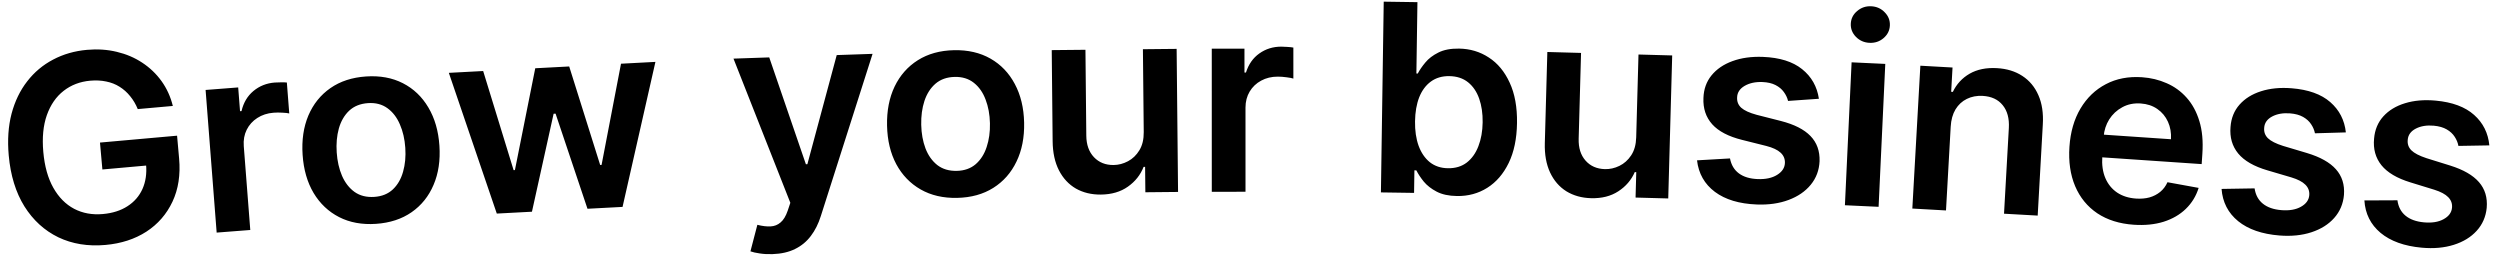
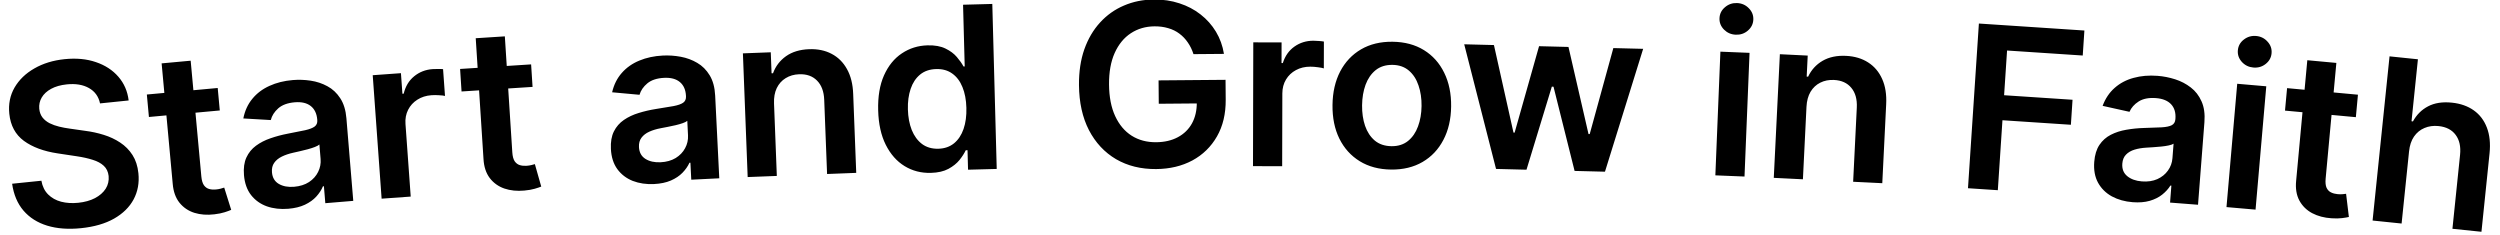
- <svg xmlns="http://www.w3.org/2000/svg" width="610" height="63" viewBox="0 0 610 63" fill="none">
-   <path d="M33.614 26.617C33.127 25.428 32.509 24.381 31.759 23.474C31.022 22.551 30.163 21.784 29.18 21.171C28.213 20.558 27.125 20.13 25.917 19.888C24.707 19.631 23.408 19.565 22.02 19.689C19.53 19.911 17.367 20.735 15.532 22.162C13.697 23.588 12.33 25.566 11.43 28.095C10.544 30.608 10.256 33.6 10.566 37.072C10.878 40.573 11.694 43.489 13.012 45.82C14.331 48.152 16.028 49.864 18.103 50.956C20.177 52.034 22.511 52.457 25.107 52.225C27.461 52.015 29.458 51.38 31.098 50.321C32.753 49.261 33.974 47.858 34.761 46.115C35.547 44.356 35.84 42.352 35.639 40.104L37.567 40.228L24.981 41.352L24.395 34.787L43.206 33.108L43.703 38.677C44.058 42.646 43.519 46.154 42.087 49.203C40.656 52.251 38.531 54.692 35.714 56.526C32.894 58.344 29.568 59.425 25.735 59.767C21.464 60.148 17.628 59.525 14.227 57.897C10.841 56.252 8.083 53.737 5.956 50.352C3.842 46.951 2.567 42.806 2.13 37.916C1.796 34.173 2.026 30.783 2.819 27.746C3.628 24.708 4.899 22.077 6.633 19.853C8.365 17.614 10.473 15.844 12.958 14.542C15.442 13.225 18.2 12.431 21.234 12.161C23.799 11.931 26.225 12.095 28.511 12.652C30.795 13.193 32.859 14.074 34.702 15.293C36.56 16.512 38.132 18.015 39.417 19.801C40.702 21.588 41.62 23.605 42.171 25.853L33.614 26.617ZM52.865 56.754L50.166 21.949L58.119 21.332L58.569 27.133L58.931 27.105C59.41 25.047 60.378 23.414 61.834 22.207C63.304 20.983 65.037 20.294 67.031 20.14C67.484 20.104 67.992 20.088 68.554 20.09C69.13 20.075 69.611 20.091 69.994 20.138L70.579 27.683C70.222 27.589 69.663 27.526 68.9 27.494C68.152 27.446 67.43 27.449 66.736 27.503C65.24 27.619 63.921 28.048 62.778 28.79C61.649 29.516 60.788 30.471 60.196 31.657C59.605 32.843 59.366 34.176 59.481 35.656L61.068 56.117L52.865 56.754ZM91.736 54.62C88.335 54.849 85.337 54.299 82.742 52.971C80.147 51.642 78.071 49.678 76.514 47.08C74.972 44.481 74.08 41.382 73.838 37.784C73.596 34.186 74.064 30.989 75.242 28.191C76.436 25.392 78.229 23.161 80.623 21.496C83.016 19.832 85.914 18.885 89.315 18.656C92.717 18.427 95.715 18.977 98.31 20.306C100.905 21.634 102.974 23.606 104.517 26.22C106.075 28.834 106.975 31.939 107.217 35.537C107.459 39.135 106.983 42.326 105.788 45.109C104.609 47.892 102.822 50.115 100.429 51.78C98.035 53.444 95.138 54.391 91.736 54.62ZM91.339 48.041C93.183 47.917 94.691 47.307 95.862 46.21C97.033 45.099 97.862 43.661 98.351 41.897C98.855 40.132 99.036 38.191 98.893 36.075C98.75 33.943 98.31 32.037 97.574 30.355C96.853 28.657 95.837 27.336 94.528 26.392C93.22 25.447 91.643 25.037 89.799 25.161C87.909 25.288 86.371 25.908 85.186 27.02C84.016 28.132 83.179 29.578 82.676 31.358C82.188 33.122 82.015 35.07 82.158 37.201C82.301 39.318 82.732 41.217 83.453 42.9C84.189 44.582 85.211 45.895 86.52 46.839C87.843 47.768 89.449 48.168 91.339 48.041ZM121.218 52.112L109.517 17.775L117.892 17.331L125.321 41.516L125.639 41.499L130.601 16.656L138.885 16.216L146.443 40.259L146.783 40.241L151.526 15.545L159.924 15.1L151.902 50.484L143.345 50.938L135.559 27.727L135.082 27.752L129.796 51.657L121.218 52.112ZM188.497 62.005C187.376 62.044 186.336 61.988 185.376 61.839C184.431 61.705 183.675 61.534 183.107 61.326L184.795 54.855C186.004 55.162 187.077 55.292 188.015 55.245C188.953 55.198 189.769 54.874 190.461 54.274C191.168 53.689 191.749 52.729 192.204 51.395L192.843 49.485L178.971 14.303L187.694 14.005L196.637 40.077L197 40.065L204.161 13.44L212.906 13.141L200.277 52.733C199.689 54.602 198.88 56.214 197.85 57.569C196.821 58.938 195.538 59.998 194.002 60.748C192.482 61.512 190.647 61.932 188.497 62.005ZM233.558 48.283C230.15 48.358 227.179 47.673 224.647 46.228C222.115 44.783 220.13 42.728 218.692 40.062C217.27 37.395 216.519 34.259 216.44 30.654C216.361 27.049 216.973 23.876 218.277 21.134C219.596 18.392 221.489 16.244 223.956 14.69C226.422 13.136 229.359 12.321 232.768 12.246C236.176 12.172 239.146 12.857 241.679 14.302C244.211 15.746 246.188 17.81 247.611 20.491C249.049 23.172 249.807 26.316 249.887 29.921C249.966 33.526 249.345 36.692 248.026 39.418C246.722 42.145 244.837 44.285 242.37 45.839C239.903 47.394 236.966 48.208 233.558 48.283ZM233.459 41.693C235.307 41.652 236.841 41.111 238.061 40.069C239.28 39.011 240.174 37.613 240.742 35.873C241.325 34.132 241.594 32.202 241.547 30.081C241.5 27.945 241.147 26.02 240.489 24.307C239.844 22.578 238.89 21.213 237.625 20.21C236.361 19.207 234.804 18.726 232.956 18.767C231.063 18.808 229.499 19.358 228.264 20.415C227.044 21.473 226.143 22.879 225.56 24.634C224.992 26.375 224.732 28.313 224.778 30.448C224.825 32.569 225.17 34.486 225.814 36.2C226.473 37.913 227.435 39.271 228.699 40.274C229.979 41.261 231.565 41.734 233.459 41.693ZM279.072 32.234L278.871 12.008L287.098 11.926L287.445 46.834L279.468 46.913L279.406 40.709L279.043 40.712C278.274 42.675 276.995 44.286 275.204 45.546C273.429 46.806 271.231 47.45 268.61 47.476C266.322 47.498 264.294 47.011 262.526 46.013C260.774 45 259.396 43.522 258.391 41.577C257.387 39.617 256.871 37.243 256.843 34.456L256.622 12.229L264.849 12.148L265.057 33.101C265.079 35.313 265.703 37.065 266.928 38.355C268.153 39.646 269.75 40.282 271.72 40.262C272.932 40.25 274.103 39.943 275.234 39.341C276.364 38.739 277.287 37.851 278.003 36.677C278.733 35.488 279.09 34.007 279.072 32.234ZM295.676 46.792L295.671 11.883L303.648 11.882L303.649 17.7L304.013 17.7C304.649 15.685 305.74 14.132 307.285 13.04C308.845 11.934 310.626 11.381 312.626 11.381C313.08 11.381 313.588 11.403 314.148 11.449C314.724 11.479 315.201 11.532 315.58 11.608L315.581 19.176C315.233 19.055 314.68 18.949 313.922 18.858C313.18 18.752 312.46 18.699 311.763 18.699C310.263 18.699 308.915 19.025 307.718 19.677C306.536 20.313 305.604 21.2 304.922 22.336C304.241 23.473 303.9 24.783 303.9 26.268L303.903 46.791L295.676 46.792ZM336.944 46.946L337.628 0.405L345.854 0.526L345.598 17.933L345.939 17.939C346.376 17.096 346.987 16.204 347.774 15.261C348.561 14.302 349.618 13.492 350.947 12.83C352.275 12.152 353.962 11.828 356.007 11.858C358.703 11.898 361.125 12.623 363.271 14.034C365.433 15.429 367.13 17.477 368.363 20.177C369.612 22.862 370.208 26.144 370.151 30.023C370.094 33.856 369.418 37.104 368.121 39.767C366.824 42.43 365.082 44.45 362.895 45.827C360.708 47.204 358.243 47.872 355.501 47.832C353.501 47.803 351.847 47.445 350.539 46.759C349.231 46.073 348.182 45.255 347.393 44.304C346.619 43.338 346.019 42.427 345.592 41.572L345.115 41.565L345.034 47.065L336.944 46.946ZM345.268 29.612C345.234 31.869 345.524 33.851 346.135 35.557C346.761 37.263 347.674 38.602 348.872 39.575C350.085 40.532 351.563 41.024 353.305 41.049C355.123 41.076 356.653 40.613 357.894 39.662C359.136 38.695 360.079 37.368 360.726 35.68C361.387 33.978 361.734 32.036 361.766 29.854C361.798 27.688 361.515 25.759 360.919 24.068C360.322 22.378 359.418 21.046 358.204 20.073C356.991 19.101 355.468 18.601 353.635 18.574C351.878 18.549 350.379 18.989 349.138 19.895C347.897 20.801 346.947 22.082 346.286 23.74C345.64 25.397 345.301 27.354 345.268 29.612ZM399.233 33.52L399.792 13.3L408.016 13.528L407.051 48.423L399.077 48.203L399.248 42.001L398.885 41.991C398.043 43.923 396.704 45.485 394.868 46.677C393.046 47.869 390.825 48.429 388.205 48.357C385.918 48.294 383.91 47.73 382.181 46.667C380.468 45.589 379.146 44.059 378.216 42.078C377.286 40.082 376.859 37.691 376.936 34.904L377.551 12.685L385.775 12.913L385.195 33.859C385.134 36.07 385.692 37.844 386.867 39.18C388.043 40.516 389.615 41.211 391.584 41.266C392.796 41.299 393.978 41.036 395.13 40.477C396.282 39.918 397.238 39.065 397.997 37.919C398.772 36.758 399.184 35.292 399.233 33.52ZM443.812 24.099L436.286 24.626C436.104 23.861 435.76 23.135 435.256 22.448C434.767 21.762 434.092 21.198 433.229 20.755C432.367 20.313 431.3 20.067 430.028 20.017C428.317 19.951 426.865 20.267 425.67 20.963C424.491 21.661 423.886 22.6 423.855 23.782C423.801 24.796 424.14 25.635 424.872 26.3C425.62 26.966 426.871 27.538 428.627 28.015L434.528 29.517C437.801 30.356 440.21 31.579 441.755 33.185C443.316 34.792 444.055 36.845 443.974 39.343C443.874 41.538 443.155 43.451 441.818 45.083C440.497 46.699 438.698 47.934 436.421 48.786C434.144 49.638 431.552 50.008 428.646 49.895C424.376 49.73 420.974 48.704 418.439 46.817C415.904 44.915 414.449 42.349 414.074 39.12L422.12 38.658C422.423 40.246 423.149 41.465 424.299 42.313C425.449 43.161 426.97 43.621 428.862 43.695C430.816 43.77 432.398 43.429 433.61 42.673C434.837 41.917 435.474 40.948 435.519 39.767C435.558 38.768 435.204 37.928 434.457 37.247C433.725 36.567 432.563 36.021 430.972 35.611L425.07 34.132C421.751 33.306 419.321 32.037 417.78 30.325C416.239 28.597 415.526 26.462 415.639 23.919C415.707 21.769 416.362 19.929 417.604 18.4C418.861 16.856 420.567 15.694 422.72 14.913C424.888 14.117 427.366 13.774 430.151 13.881C434.239 14.039 437.423 15.034 439.702 16.866C441.997 18.699 443.367 21.109 443.812 24.099ZM450.159 50.078L451.79 15.207L460.008 15.592L458.378 50.463L450.159 50.078ZM456.153 10.451C454.852 10.391 453.752 9.907 452.854 9C451.957 8.079 451.537 7.005 451.594 5.779C451.652 4.538 452.17 3.508 453.149 2.689C454.128 1.855 455.269 1.469 456.571 1.529C457.887 1.591 458.987 2.082 459.869 3.003C460.767 3.91 461.187 4.984 461.129 6.225C461.072 7.451 460.553 8.481 459.574 9.315C458.61 10.134 457.47 10.513 456.153 10.451ZM475.97 30.925L474.823 51.348L466.609 50.886L468.567 16.032L476.418 16.473L476.085 22.396L476.494 22.419C477.405 20.512 478.77 19.033 480.59 17.982C482.424 16.932 484.642 16.48 487.244 16.626C489.65 16.761 491.716 17.393 493.443 18.522C495.186 19.652 496.494 21.22 497.367 23.227C498.256 25.235 498.615 27.63 498.443 30.412L497.197 52.605L488.982 52.143L490.158 31.222C490.289 28.892 489.786 27.035 488.65 25.651C487.528 24.268 485.909 23.517 483.791 23.398C482.354 23.317 481.058 23.563 479.903 24.135C478.763 24.693 477.843 25.545 477.141 26.689C476.455 27.834 476.064 29.246 475.97 30.925ZM520.641 54.837C517.149 54.599 514.183 53.668 511.742 52.044C509.317 50.406 507.516 48.203 506.338 45.434C505.16 42.651 504.696 39.438 504.944 35.795C505.188 32.212 506.082 29.114 507.627 26.501C509.188 23.873 511.251 21.888 513.818 20.544C516.386 19.185 519.333 18.619 522.659 18.845C524.805 18.991 526.807 19.477 528.665 20.302C530.538 21.113 532.159 22.286 533.528 23.822C534.911 25.359 535.951 27.267 536.646 29.547C537.342 31.812 537.586 34.471 537.378 37.525L537.207 40.041L508.66 38.098L509.036 32.565L529.716 33.973C529.807 32.4 529.563 30.979 528.981 29.709C528.4 28.424 527.537 27.386 526.391 26.594C525.26 25.803 523.909 25.354 522.337 25.247C520.659 25.133 519.157 25.441 517.832 26.171C516.507 26.885 515.445 27.876 514.645 29.143C513.861 30.395 513.409 31.8 513.288 33.356L512.959 38.185C512.821 40.211 513.073 41.975 513.715 43.476C514.358 44.963 515.318 46.137 516.596 46.998C517.875 47.845 519.406 48.329 521.19 48.45C522.384 48.531 523.476 48.439 524.466 48.172C525.457 47.89 526.331 47.441 527.087 46.824C527.842 46.207 528.435 45.42 528.865 44.462L536.47 45.846C535.849 47.838 534.806 49.544 533.343 50.963C531.895 52.368 530.093 53.415 527.935 54.103C525.778 54.776 523.347 55.021 520.641 54.837ZM572.39 32.305L564.849 32.524C564.698 31.752 564.385 31.013 563.909 30.306C563.448 29.601 562.796 29.009 561.953 28.531C561.109 28.054 560.053 27.764 558.784 27.663C557.078 27.527 555.613 27.783 554.391 28.43C553.185 29.079 552.542 29.993 552.463 31.172C552.367 32.183 552.672 33.035 553.376 33.73C554.096 34.426 555.323 35.048 557.058 35.596L562.892 37.338C566.128 38.311 568.485 39.631 569.963 41.299C571.457 42.969 572.112 45.05 571.928 47.543C571.738 49.732 570.942 51.614 569.54 53.19C568.154 54.751 566.306 55.911 563.996 56.669C561.686 57.427 559.081 57.691 556.181 57.46C551.922 57.12 548.564 55.956 546.109 53.966C543.654 51.962 542.305 49.339 542.062 46.097L550.121 45.964C550.358 47.564 551.034 48.811 552.148 49.706C553.262 50.6 554.763 51.122 556.651 51.273C558.6 51.428 560.195 51.153 561.437 50.446C562.694 49.741 563.369 48.799 563.463 47.621C563.543 46.624 563.223 45.77 562.505 45.059C561.801 44.35 560.663 43.757 559.09 43.282L553.253 41.563C549.971 40.602 547.595 39.235 546.125 37.461C544.656 35.672 544.031 33.509 544.248 30.973C544.404 28.827 545.134 27.016 546.437 25.539C547.757 24.048 549.508 22.956 551.691 22.264C553.89 21.558 556.38 21.316 559.159 21.537C563.237 21.862 566.377 22.987 568.58 24.91C570.797 26.835 572.068 29.3 572.39 32.305ZM607.4 35.473L599.857 35.603C599.715 34.83 599.41 34.087 598.943 33.374C598.49 32.663 597.845 32.064 597.008 31.577C596.17 31.089 595.117 30.787 593.85 30.671C592.145 30.515 590.678 30.753 589.448 31.386C588.234 32.02 587.58 32.927 587.487 34.105C587.38 35.114 587.674 35.971 588.37 36.673C589.082 37.378 590.302 38.014 592.03 38.584L597.843 40.394C601.067 41.405 603.409 42.753 604.867 44.438C606.34 46.125 606.971 48.214 606.758 50.705C606.542 52.892 605.724 54.764 604.303 56.323C602.898 57.868 601.037 59.006 598.718 59.737C596.399 60.467 593.792 60.7 590.895 60.435C586.64 60.045 583.296 58.841 580.864 56.823C578.433 54.789 577.116 52.151 576.911 48.906L584.971 48.869C585.189 50.471 585.85 51.726 586.954 52.633C588.057 53.541 589.552 54.081 591.438 54.254C593.385 54.432 594.983 54.176 596.233 53.484C597.498 52.793 598.185 51.86 598.292 50.683C598.384 49.687 598.074 48.829 597.364 48.11C596.669 47.392 595.538 46.786 593.97 46.293L588.155 44.505C584.884 43.505 582.524 42.11 581.075 40.319C579.628 38.512 579.028 36.342 579.276 33.809C579.457 31.665 580.208 29.862 581.528 28.401C582.865 26.926 584.63 25.855 586.821 25.189C589.029 24.509 591.521 24.296 594.297 24.55C598.371 24.923 601.497 26.085 603.677 28.034C605.872 29.985 607.113 32.465 607.4 35.473Z" fill="black" />
+ <svg xmlns="http://www.w3.org/2000/svg" width="705" height="66" viewBox="0 0 705 66" fill="none">
+   <path d="M28.209 29.159C27.795 27.207 26.748 25.761 25.067 24.822C23.402 23.881 21.326 23.538 18.839 23.794C17.09 23.974 15.618 24.392 14.421 25.048C13.224 25.704 12.341 26.518 11.771 27.491C11.2 28.463 10.967 29.531 11.072 30.693C11.171 31.657 11.476 32.471 11.985 33.135C12.51 33.797 13.183 34.337 14.003 34.755C14.821 35.158 15.714 35.478 16.683 35.713C17.651 35.949 18.622 36.131 19.595 36.259L24.047 36.898C25.837 37.126 27.574 37.503 29.258 38.031C30.957 38.556 32.502 39.281 33.891 40.204C35.296 41.126 36.452 42.294 37.359 43.709C38.266 45.124 38.822 46.833 39.028 48.838C39.307 51.551 38.86 54.011 37.685 56.219C36.509 58.411 34.67 60.222 32.166 61.652C29.677 63.066 26.578 63.963 22.87 64.344C19.268 64.715 16.083 64.479 13.316 63.636C10.564 62.792 8.332 61.376 6.619 59.389C4.922 57.401 3.855 54.876 3.419 51.813L11.671 50.965C11.957 52.565 12.592 53.856 13.576 54.836C14.561 55.816 15.781 56.498 17.237 56.881C18.708 57.263 20.317 57.364 22.066 57.185C23.89 56.997 25.459 56.562 26.775 55.878C28.104 55.178 29.11 54.297 29.794 53.237C30.475 52.162 30.755 50.96 30.634 49.632C30.495 48.428 30.038 47.47 29.265 46.757C28.489 46.03 27.449 45.467 26.144 45.068C24.852 44.652 23.355 44.319 21.654 44.067L16.247 43.252C12.333 42.664 9.166 41.49 6.746 39.728C4.339 37.95 2.965 35.403 2.625 32.087C2.344 29.359 2.837 26.894 4.103 24.692C5.385 22.489 7.249 20.69 9.695 19.297C12.139 17.888 14.982 17.017 18.222 16.683C21.508 16.346 24.445 16.622 27.035 17.514C29.638 18.389 31.752 19.763 33.376 21.637C34.999 23.496 35.967 25.727 36.28 28.33L28.209 29.159ZM61.395 24.814L61.979 31.151L41.995 32.991L41.411 26.655L61.395 24.814ZM45.578 17.872L53.77 17.117L56.776 49.752C56.878 50.853 57.122 51.683 57.508 52.241C57.908 52.782 58.397 53.133 58.974 53.292C59.552 53.452 60.18 53.501 60.859 53.438C61.372 53.391 61.836 53.31 62.252 53.196C62.682 53.08 63.008 52.982 63.229 52.9L65.199 59.178C64.776 59.369 64.165 59.593 63.367 59.849C62.584 60.104 61.613 60.3 60.454 60.437C58.408 60.686 56.531 60.547 54.824 60.02C53.115 59.477 51.712 58.526 50.612 57.166C49.529 55.806 48.894 54.038 48.709 51.864L45.578 17.872ZM81.311 58.872C79.106 59.055 77.088 58.828 75.257 58.189C73.439 57.534 71.951 56.472 70.796 55.002C69.655 53.53 68.99 51.655 68.801 49.375C68.638 47.412 68.865 45.758 69.484 44.415C70.102 43.071 71.006 41.962 72.195 41.088C73.384 40.214 74.748 39.516 76.286 38.993C77.837 38.453 79.451 38.023 81.127 37.701C83.148 37.321 84.786 36.995 86.041 36.723C87.294 36.437 88.192 36.089 88.736 35.679C89.294 35.252 89.54 34.647 89.475 33.861L89.463 33.725C89.322 32.019 88.706 30.74 87.617 29.888C86.528 29.036 85.032 28.688 83.129 28.846C81.121 29.013 79.564 29.583 78.459 30.557C77.369 31.529 76.67 32.629 76.361 33.855L68.615 33.403C69.044 31.239 69.894 29.39 71.165 27.855C72.435 26.305 74.045 25.093 75.994 24.216C77.942 23.325 80.132 22.778 82.563 22.576C84.239 22.437 85.924 22.495 87.617 22.75C89.311 23.004 90.882 23.528 92.332 24.32C93.78 25.096 94.983 26.221 95.941 27.692C96.915 29.162 97.497 31.052 97.689 33.362L99.621 56.646L91.739 57.3L91.343 52.521L91.071 52.543C90.653 53.551 90.026 54.515 89.19 55.436C88.368 56.34 87.299 57.106 85.983 57.732C84.68 58.342 83.123 58.722 81.311 58.872ZM82.94 52.671C84.586 52.534 85.986 52.091 87.14 51.342C88.293 50.577 89.149 49.624 89.708 48.483C90.282 47.341 90.516 46.128 90.409 44.844L90.069 40.745C89.83 40.978 89.408 41.21 88.804 41.443C88.215 41.674 87.549 41.889 86.805 42.088C86.061 42.286 85.324 42.469 84.593 42.636C83.862 42.803 83.228 42.947 82.69 43.068C81.481 43.335 80.409 43.698 79.474 44.156C78.539 44.613 77.82 45.205 77.318 45.931C76.814 46.642 76.606 47.526 76.694 48.583C76.819 50.093 77.465 51.187 78.631 51.865C79.797 52.544 81.234 52.812 82.94 52.671ZM107.616 56.027L105.108 21.208L113.064 20.635L113.482 26.438L113.845 26.412C114.335 24.356 115.311 22.729 116.774 21.53C118.252 20.314 119.988 19.635 121.982 19.491C122.436 19.458 122.944 19.445 123.506 19.45C124.083 19.438 124.562 19.457 124.946 19.505L125.489 27.054C125.133 26.958 124.574 26.892 123.812 26.856C123.064 26.803 122.342 26.802 121.647 26.852C120.151 26.96 118.829 27.382 117.682 28.118C116.549 28.837 115.683 29.788 115.085 30.971C114.486 32.153 114.241 33.485 114.347 34.966L115.822 55.436L107.616 56.027ZM149.775 18.157L150.183 24.507L130.156 25.796L129.748 19.445L149.775 18.157ZM134.155 10.781L142.365 10.252L144.47 42.958C144.541 44.061 144.762 44.897 145.132 45.466C145.517 46.018 145.996 46.382 146.569 46.557C147.142 46.733 147.769 46.799 148.449 46.755C148.963 46.722 149.43 46.654 149.848 46.551C150.282 46.448 150.61 46.358 150.833 46.283L152.629 52.613C152.201 52.792 151.584 52.999 150.779 53.233C149.989 53.466 149.013 53.635 147.851 53.74C145.799 53.933 143.926 53.742 142.234 53.168C140.542 52.578 139.165 51.589 138.104 50.2C137.058 48.809 136.472 47.025 136.347 44.847L134.155 10.781ZM184.461 51.9C182.252 52.009 180.242 51.715 178.432 51.016C176.637 50.301 175.187 49.189 174.08 47.682C172.989 46.173 172.386 44.277 172.273 41.992C172.175 40.024 172.458 38.38 173.12 37.057C173.783 35.735 174.723 34.657 175.941 33.822C177.159 32.988 178.545 32.336 180.099 31.864C181.667 31.377 183.295 31 184.981 30.734C187.013 30.421 188.661 30.149 189.924 29.92C191.186 29.675 192.095 29.357 192.652 28.965C193.224 28.558 193.49 27.96 193.451 27.174L193.444 27.037C193.359 25.327 192.787 24.028 191.726 23.14C190.666 22.253 189.182 21.856 187.275 21.951C185.263 22.05 183.688 22.569 182.551 23.505C181.429 24.44 180.694 25.516 180.345 26.732L172.618 26.023C173.118 23.874 174.029 22.054 175.351 20.563C176.672 19.056 178.321 17.897 180.298 17.086C182.275 16.26 184.481 15.786 186.918 15.665C188.598 15.582 190.28 15.695 191.964 16.006C193.648 16.317 195.201 16.892 196.623 17.732C198.045 18.556 199.21 19.72 200.119 21.222C201.043 22.724 201.562 24.632 201.677 26.947L202.835 50.282L194.936 50.674L194.698 45.885L194.426 45.898C193.974 46.892 193.316 47.834 192.45 48.727C191.598 49.604 190.504 50.333 189.168 50.915C187.846 51.481 186.277 51.809 184.461 51.9ZM186.295 45.756C187.945 45.674 189.359 45.278 190.537 44.567C191.714 43.841 192.601 42.917 193.198 41.795C193.81 40.672 194.084 39.468 194.02 38.182L193.816 34.073C193.569 34.298 193.14 34.516 192.529 34.729C191.932 34.94 191.259 35.133 190.51 35.307C189.76 35.48 189.017 35.639 188.28 35.781C187.544 35.924 186.905 36.047 186.364 36.15C185.147 36.377 184.063 36.704 183.114 37.13C182.164 37.556 181.426 38.124 180.9 38.833C180.373 39.526 180.136 40.403 180.188 41.462C180.263 42.975 180.873 44.091 182.016 44.808C183.159 45.525 184.585 45.84 186.295 45.756ZM218.276 29.174L219.064 49.613L210.843 49.93L209.498 15.047L217.355 14.744L217.584 20.671L217.993 20.655C218.72 18.671 219.939 17.07 221.651 15.852C223.378 14.633 225.544 13.973 228.148 13.873C230.555 13.78 232.672 14.214 234.498 15.174C236.34 16.134 237.79 17.572 238.85 19.487C239.924 21.402 240.508 23.752 240.6 26.538L241.457 48.749L233.236 49.066L232.428 28.127C232.338 25.796 231.662 23.995 230.4 22.724C229.153 21.453 227.47 20.858 225.35 20.94C223.912 20.996 222.645 21.363 221.549 22.042C220.468 22.706 219.632 23.64 219.042 24.845C218.466 26.05 218.211 27.493 218.276 29.174ZM262.508 48.752C259.766 48.825 257.294 48.187 255.09 46.836C252.887 45.486 251.12 43.487 249.791 40.84C248.462 38.193 247.747 34.953 247.644 31.121C247.54 27.244 248.089 23.955 249.289 21.255C250.505 18.54 252.185 16.471 254.33 15.05C256.474 13.613 258.886 12.859 261.567 12.787C263.612 12.732 265.302 13.036 266.639 13.697C267.975 14.343 269.042 15.141 269.84 16.089C270.638 17.023 271.261 17.908 271.708 18.745L272.048 18.736L271.582 1.333L279.829 1.112L281.076 47.641L272.988 47.857L272.84 42.359L272.341 42.373C271.939 43.232 271.35 44.15 270.573 45.126C269.795 46.086 268.756 46.917 267.457 47.619C266.157 48.321 264.507 48.698 262.508 48.752ZM264.622 41.943C266.364 41.896 267.835 41.387 269.037 40.415C270.238 39.428 271.134 38.078 271.725 36.364C272.316 34.651 272.581 32.666 272.52 30.409C272.46 28.152 272.089 26.199 271.408 24.55C270.743 22.901 269.784 21.631 268.532 20.74C267.296 19.848 265.792 19.426 264.02 19.474C262.187 19.523 260.67 20.041 259.469 21.028C258.268 22.015 257.379 23.358 256.803 25.055C256.227 26.753 255.968 28.685 256.026 30.851C256.085 33.032 256.447 34.97 257.114 36.665C257.796 38.344 258.763 39.66 260.016 40.611C261.284 41.547 262.819 41.991 264.622 41.943ZM336.563 15.268C336.174 14.044 335.642 12.95 334.967 11.986C334.307 11.006 333.512 10.172 332.582 9.483C331.667 8.794 330.618 8.28 329.433 7.941C328.248 7.588 326.959 7.417 325.565 7.428C323.065 7.449 320.843 8.097 318.899 9.371C316.955 10.645 315.433 12.507 314.332 14.955C313.247 17.389 312.719 20.348 312.748 23.833C312.778 27.348 313.356 30.32 314.483 32.75C315.609 35.18 317.163 37.023 319.143 38.279C321.123 39.52 323.416 40.13 326.022 40.108C328.386 40.088 330.427 39.616 332.147 38.692C333.882 37.768 335.212 36.469 336.137 34.795C337.062 33.105 337.515 31.131 337.496 28.874L339.408 29.153L326.772 29.26L326.716 22.669L345.602 22.51L345.649 28.101C345.683 32.085 344.863 35.539 343.191 38.463C341.519 41.386 339.204 43.648 336.248 45.249C333.292 46.834 329.889 47.643 326.041 47.676C321.753 47.712 317.98 46.782 314.721 44.885C311.478 42.973 308.932 40.244 307.084 36.699C305.251 33.139 304.313 28.904 304.272 23.995C304.24 20.238 304.742 16.877 305.778 13.914C306.829 10.95 308.307 8.43 310.214 6.353C312.121 4.261 314.365 2.667 316.947 1.569C319.528 0.456 322.342 -0.113 325.387 -0.139C327.963 -0.16 330.368 0.198 332.601 0.937C334.835 1.661 336.821 2.704 338.56 4.069C340.314 5.433 341.759 7.057 342.896 8.941C344.033 10.826 344.786 12.91 345.154 15.195L336.563 15.268ZM353.344 46.853L353.428 11.944L361.405 11.963L361.391 17.782L361.755 17.782C362.396 15.769 363.49 14.219 365.038 13.131C366.602 12.029 368.383 11.48 370.383 11.485C370.838 11.486 371.345 11.51 371.906 11.557C372.482 11.588 372.959 11.643 373.337 11.719L373.319 19.287C372.971 19.165 372.418 19.058 371.661 18.965C370.919 18.858 370.199 18.803 369.502 18.801C368.002 18.797 366.653 19.12 365.454 19.769C364.271 20.402 363.337 21.286 362.653 22.421C361.968 23.556 361.624 24.866 361.62 26.35L361.571 46.873L353.344 46.853ZM392.276 47.815C388.867 47.773 385.921 46.988 383.44 45.458C380.958 43.928 379.044 41.807 377.698 39.093C376.366 36.38 375.722 33.221 375.766 29.615C375.809 26.009 376.529 22.858 377.925 20.163C379.336 17.467 381.301 15.385 383.819 13.915C386.337 12.445 389.3 11.731 392.709 11.772C396.118 11.813 399.063 12.598 401.545 14.128C404.026 15.658 405.933 17.787 407.264 20.515C408.61 23.244 409.261 26.411 409.218 30.017C409.175 33.623 408.447 36.766 407.036 39.446C405.64 42.126 403.683 44.201 401.166 45.671C398.648 47.141 395.684 47.855 392.276 47.815ZM392.4 41.225C394.249 41.247 395.8 40.758 397.055 39.758C398.309 38.742 399.25 37.375 399.877 35.655C400.519 33.935 400.852 32.015 400.878 29.894C400.904 27.758 400.616 25.822 400.016 24.088C399.431 22.338 398.523 20.941 397.293 19.895C396.063 18.85 394.524 18.317 392.676 18.294C390.782 18.272 389.2 18.768 387.93 19.783C386.676 20.798 385.727 22.173 385.085 23.908C384.458 25.628 384.132 27.556 384.106 29.692C384.081 31.813 384.361 33.741 384.946 35.475C385.546 37.21 386.462 38.6 387.692 39.645C388.937 40.675 390.506 41.202 392.4 41.225ZM421.883 47.639L412.908 12.491L421.292 12.704L426.804 37.397L427.122 37.405L434.015 13.026L442.308 13.237L447.959 37.797L448.3 37.806L454.963 13.558L463.369 13.771L452.601 48.418L444.035 48.201L438.09 24.452L437.613 24.439L430.471 47.857L421.883 47.639ZM483.73 49.448L485.151 14.568L493.371 14.903L491.951 49.783L483.73 49.448ZM489.486 9.786C488.184 9.733 487.081 9.256 486.177 8.355C485.275 7.438 484.848 6.367 484.898 5.141C484.949 3.899 485.461 2.866 486.435 2.042C487.409 1.202 488.547 0.808 489.849 0.861C491.166 0.915 492.269 1.4 493.156 2.315C494.06 3.217 494.486 4.288 494.436 5.529C494.386 6.755 493.874 7.789 492.899 8.628C491.941 9.454 490.803 9.84 489.486 9.786ZM509.428 30.129L508.422 50.559L500.205 50.154L501.922 15.287L509.776 15.674L509.484 21.599L509.893 21.619C510.791 19.706 512.146 18.218 513.959 17.154C515.786 16.092 518.001 15.624 520.604 15.752C523.01 15.871 525.081 16.489 526.816 17.606C528.566 18.723 529.885 20.283 530.772 22.283C531.675 24.285 532.05 26.677 531.898 29.461L530.804 51.661L522.587 51.257L523.618 30.327C523.733 27.997 523.217 26.143 522.071 24.767C520.941 23.392 519.316 22.652 517.197 22.548C515.76 22.477 514.465 22.732 513.314 23.312C512.179 23.878 511.264 24.736 510.57 25.885C509.892 27.035 509.511 28.449 509.428 30.129ZM554.971 53.079L558.046 6.636L587.799 8.605L587.332 15.658L565.992 14.245L565.158 26.854L584.456 28.132L583.989 35.184L564.691 33.907L563.385 53.636L554.971 53.079ZM601.412 57.019C599.206 56.848 597.25 56.301 595.543 55.379C593.853 54.442 592.555 53.156 591.648 51.521C590.756 49.887 590.399 47.929 590.575 45.648C590.728 43.684 591.216 42.088 592.04 40.86C592.865 39.632 593.934 38.682 595.247 38.008C596.561 37.335 598.018 36.863 599.62 36.592C601.238 36.307 602.899 36.139 604.605 36.089C606.661 36.035 608.33 35.975 609.612 35.907C610.895 35.824 611.837 35.623 612.439 35.305C613.058 34.973 613.397 34.414 613.458 33.629L613.469 33.493C613.601 31.786 613.197 30.425 612.258 29.41C611.318 28.395 609.896 27.814 607.993 27.666C605.984 27.511 604.356 27.825 603.11 28.61C601.879 29.396 601.013 30.37 600.513 31.532L592.939 29.851C593.707 27.783 594.841 26.093 596.34 24.781C597.841 23.453 599.624 22.512 601.688 21.958C603.753 21.388 606.002 21.198 608.434 21.386C610.111 21.516 611.765 21.842 613.396 22.363C615.027 22.885 616.495 23.652 617.8 24.665C619.105 25.662 620.114 26.964 620.825 28.569C621.552 30.175 621.826 32.134 621.647 34.446L619.843 57.739L611.957 57.129L612.328 52.347L612.056 52.326C611.482 53.255 610.71 54.107 609.738 54.882C608.782 55.644 607.605 56.229 606.205 56.638C604.822 57.032 603.224 57.159 601.412 57.019ZM604.008 51.156C605.655 51.284 607.108 51.069 608.366 50.513C609.626 49.942 610.623 49.138 611.357 48.101C612.106 47.065 612.53 45.904 612.63 44.62L612.947 40.519C612.674 40.711 612.221 40.873 611.587 41.007C610.969 41.141 610.277 41.247 609.511 41.324C608.745 41.402 607.988 41.465 607.24 41.513C606.491 41.562 605.843 41.602 605.293 41.636C604.056 41.707 602.94 41.894 601.944 42.197C600.948 42.5 600.144 42.97 599.532 43.606C598.922 44.227 598.576 45.067 598.494 46.124C598.377 47.635 598.84 48.818 599.883 49.674C600.926 50.53 602.301 51.024 604.008 51.156ZM627.869 58.4L630.893 23.622L639.089 24.335L636.065 59.113L627.869 58.4ZM635.443 19.044C634.145 18.932 633.065 18.404 632.204 17.462C631.344 16.506 630.968 15.416 631.074 14.193C631.182 12.955 631.741 11.947 632.751 11.168C633.763 10.374 634.918 10.033 636.217 10.146C637.53 10.26 638.609 10.795 639.453 11.751C640.314 12.693 640.691 13.782 640.583 15.02C640.477 16.243 639.918 17.251 638.906 18.045C637.91 18.826 636.756 19.159 635.443 19.044ZM664.939 26.705L664.352 33.042L644.369 31.191L644.956 24.854L664.939 26.705ZM650.661 16.983L658.853 17.742L655.831 50.375C655.729 51.476 655.816 52.337 656.094 52.956C656.387 53.561 656.804 53.995 657.343 54.258C657.881 54.521 658.49 54.684 659.169 54.747C659.682 54.794 660.153 54.8 660.582 54.764C661.027 54.729 661.365 54.692 661.597 54.652L662.384 61.185C661.933 61.295 661.291 61.403 660.46 61.508C659.643 61.615 658.653 61.63 657.489 61.553C655.431 61.423 653.612 60.943 652.03 60.111C650.45 59.265 649.244 58.073 648.413 56.535C647.596 54.999 647.296 53.145 647.513 50.974L650.661 16.983ZM679.353 42.689L677.252 63.035L669.068 62.19L673.85 15.89L681.853 16.717L680.048 34.192L680.455 34.234C681.471 32.359 682.889 30.944 684.709 29.99C686.546 29.022 688.79 28.675 691.443 28.949C693.854 29.198 695.904 29.92 697.594 31.115C699.283 32.31 700.517 33.93 701.296 35.975C702.089 38.023 702.342 40.448 702.052 43.251L699.769 65.361L691.585 64.515L693.738 43.672C693.979 41.336 693.564 39.457 692.492 38.036C691.437 36.602 689.831 35.774 687.676 35.551C686.229 35.402 684.9 35.584 683.69 36.099C682.496 36.6 681.514 37.405 680.744 38.514C679.99 39.624 679.526 41.016 679.353 42.689Z" fill="black" />
</svg>
